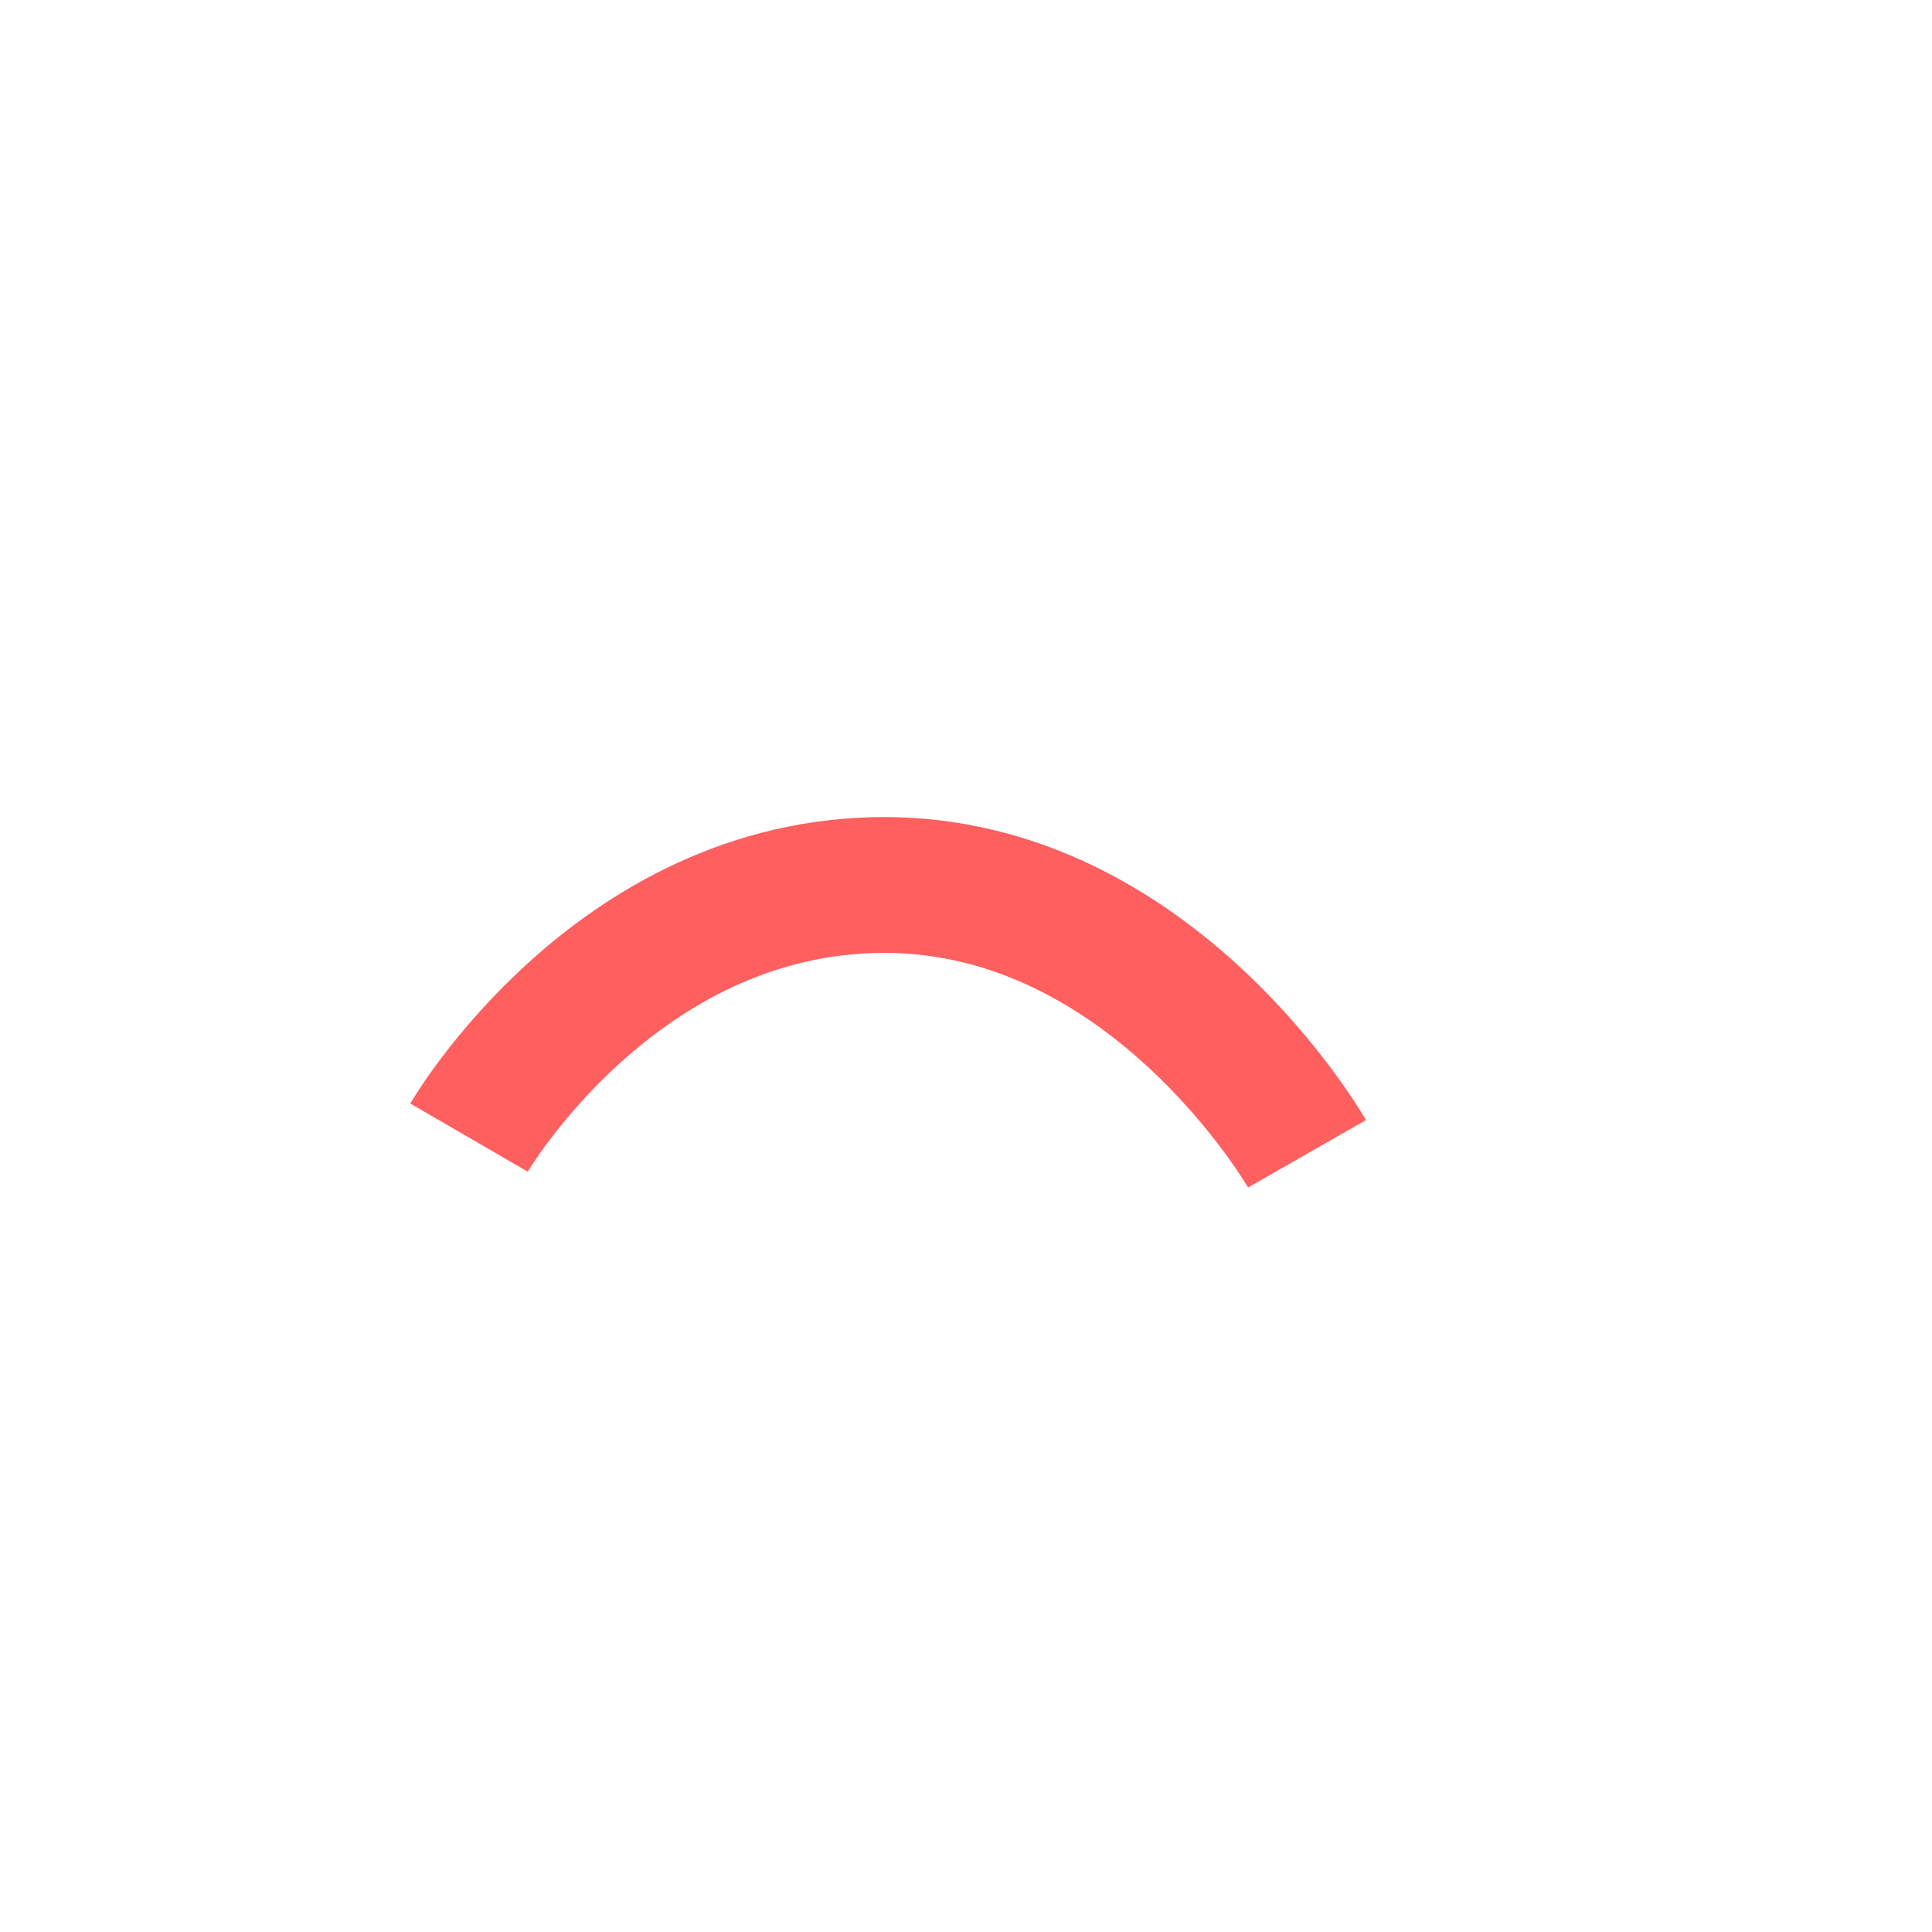
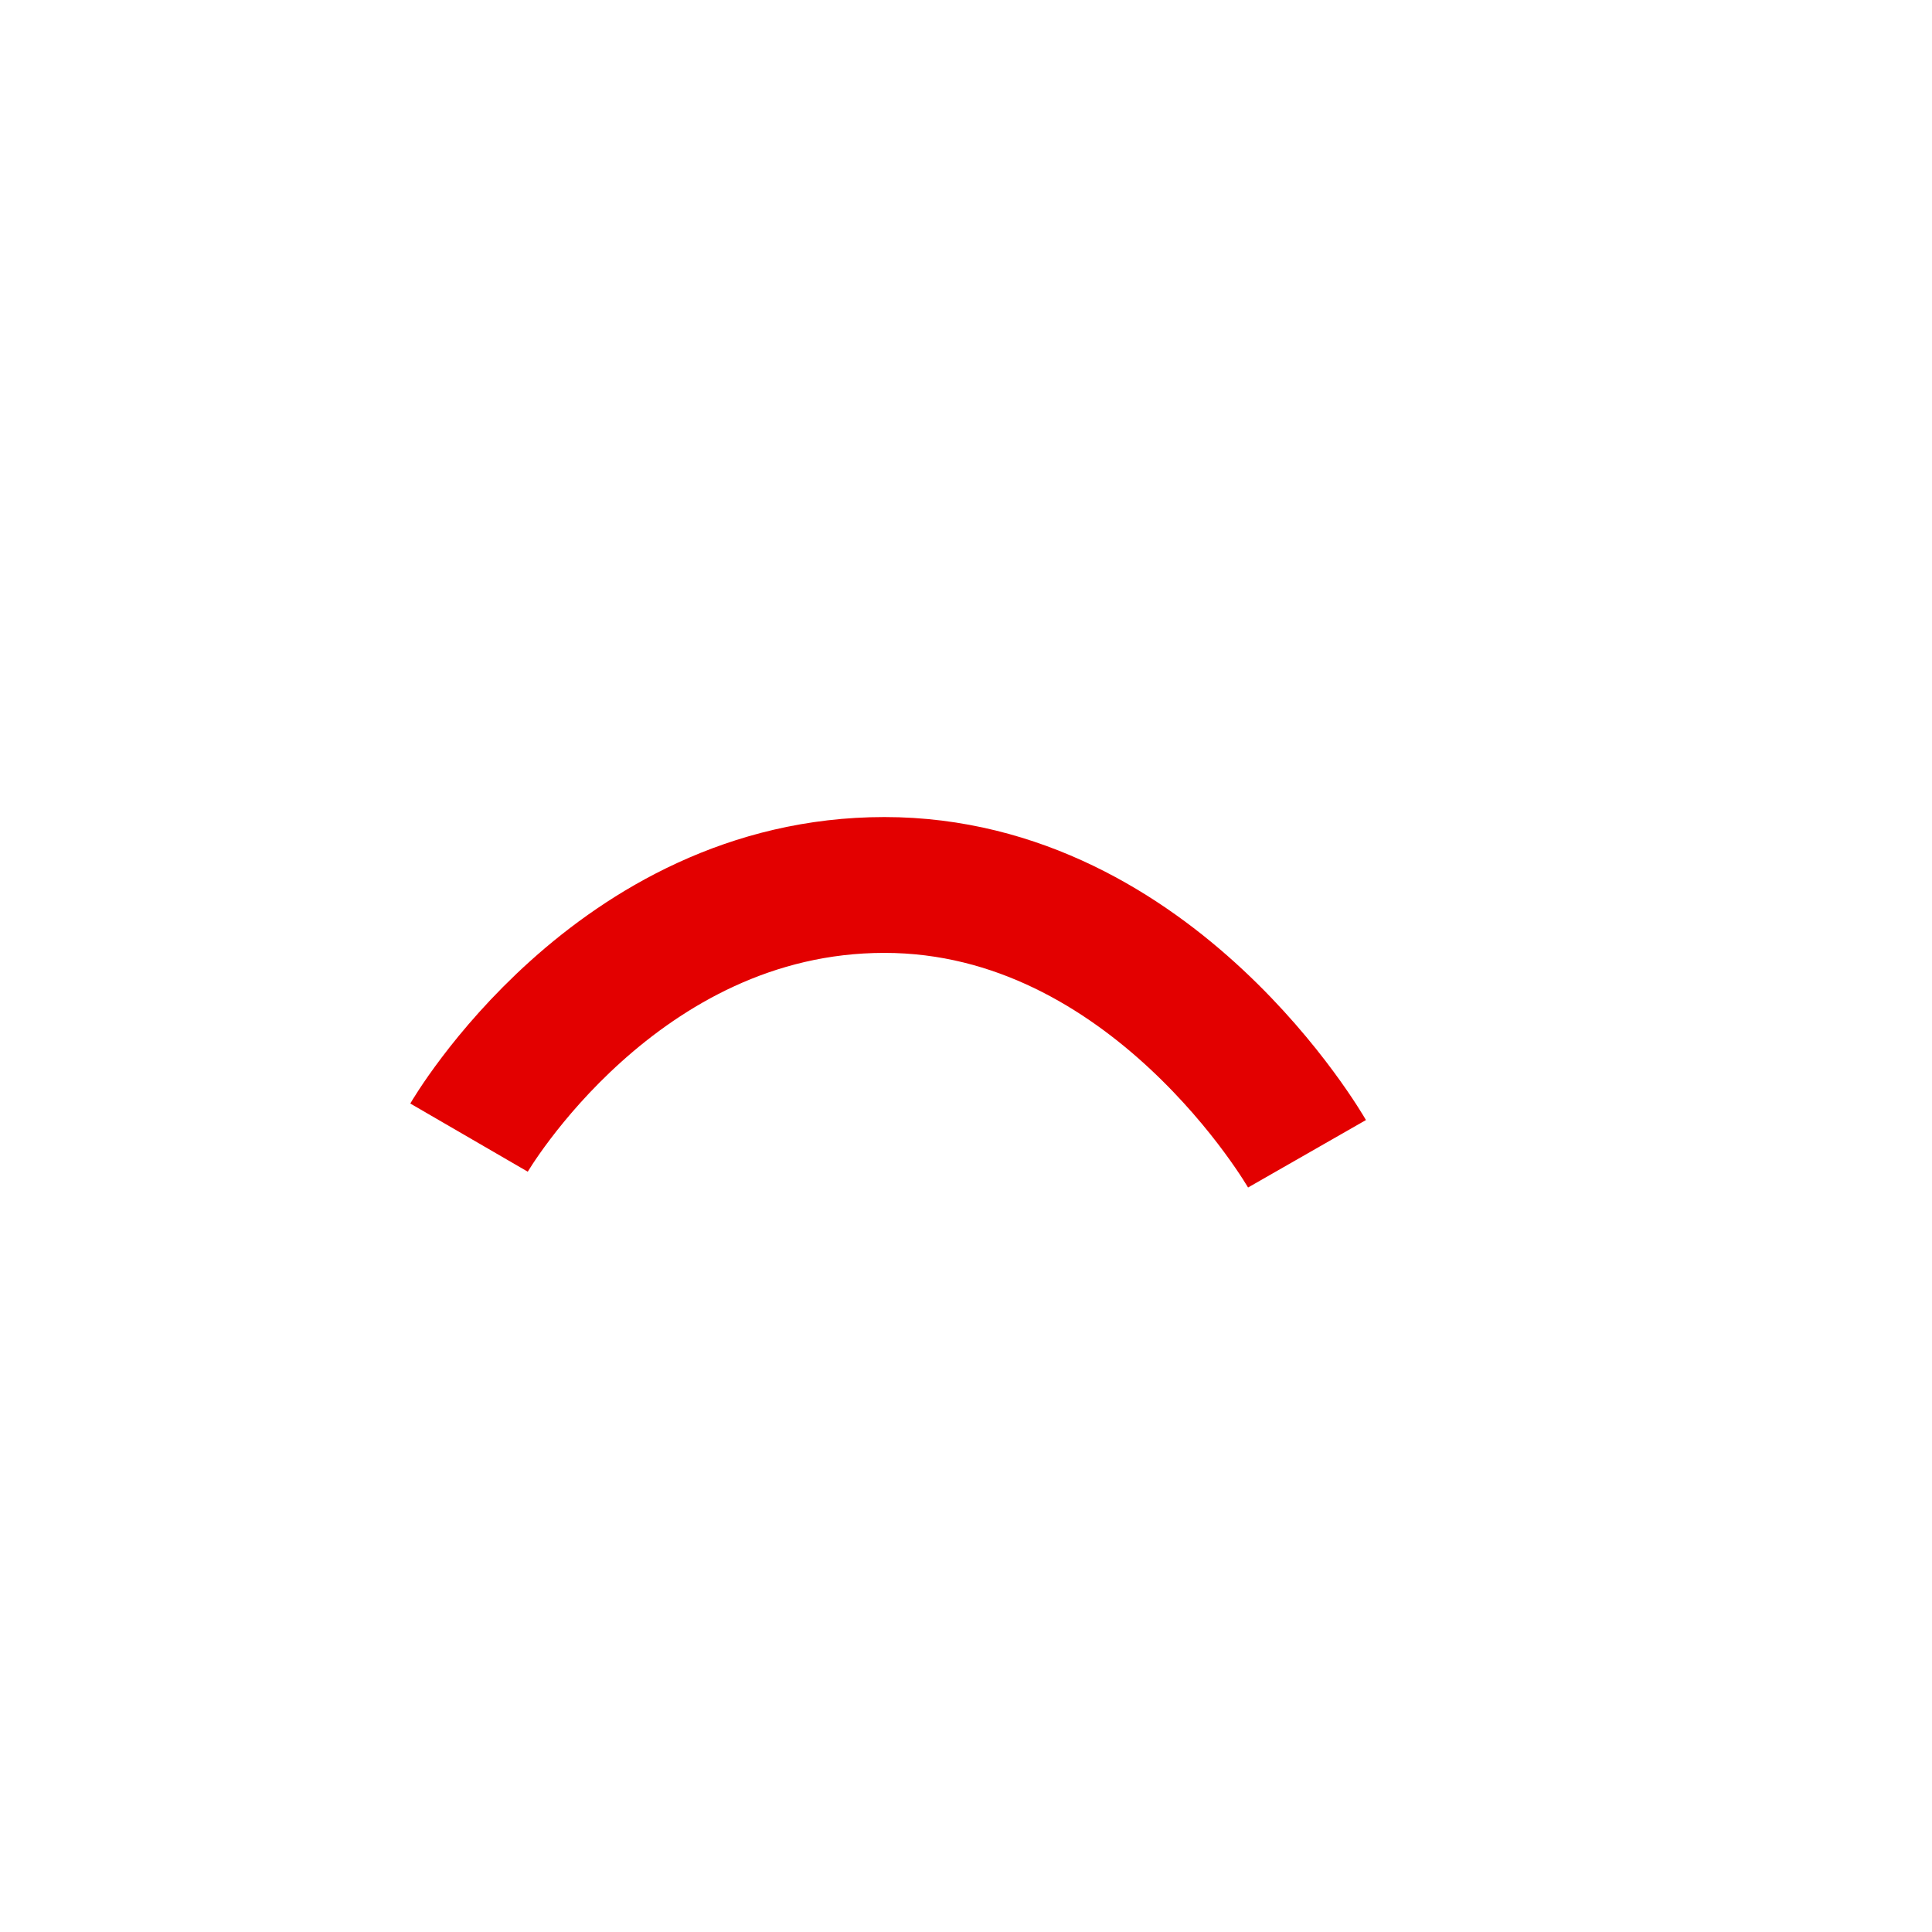
<svg xmlns="http://www.w3.org/2000/svg" width="52" height="52" viewBox="0 0 52 52" fill="none">
  <g id="eyebrows-08">
-     <path id="Vector" d="M12.624 30.619C12.624 30.619 16.57 23.819 23.804 23.819C31.038 23.819 35.178 31.054 35.178 31.054" stroke="#FF5F5F" stroke-width="3.656" />
+     <path id="Vector" d="M12.624 30.619C12.624 30.619 16.57 23.819 23.804 23.819C31.038 23.819 35.178 31.054 35.178 31.054" stroke="#E30000" stroke-width="3.656" />
  </g>
</svg>
